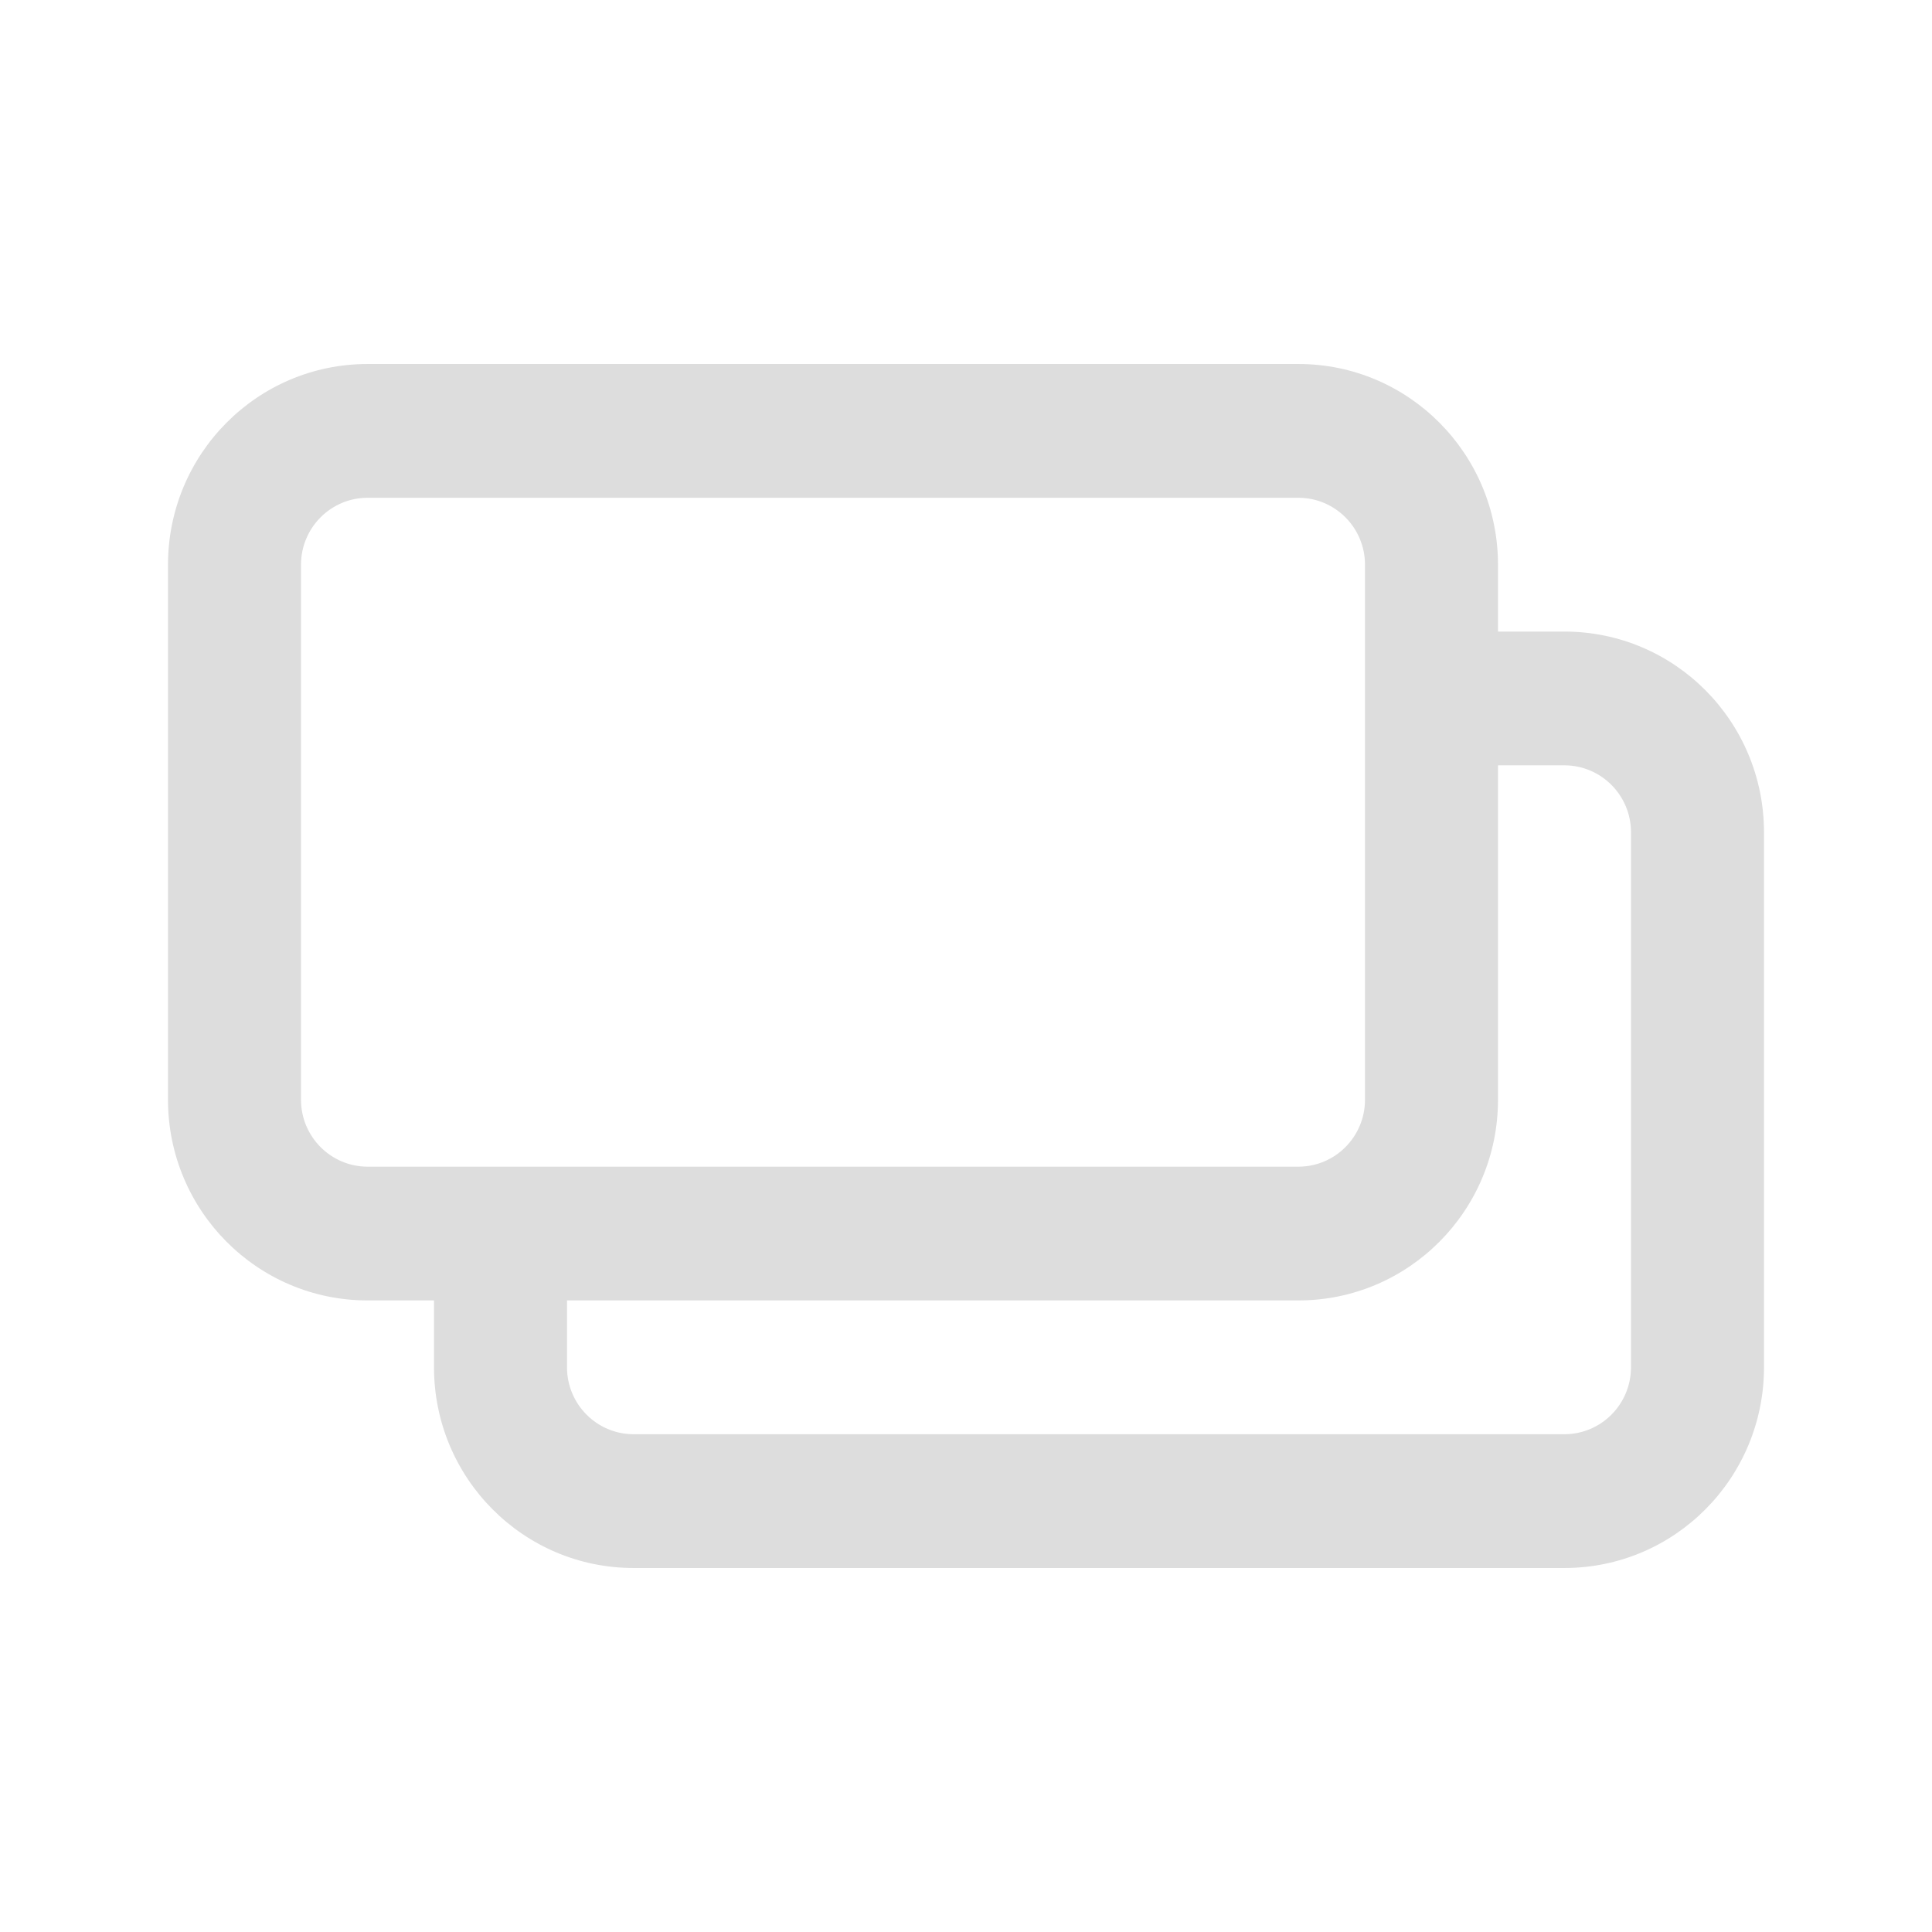
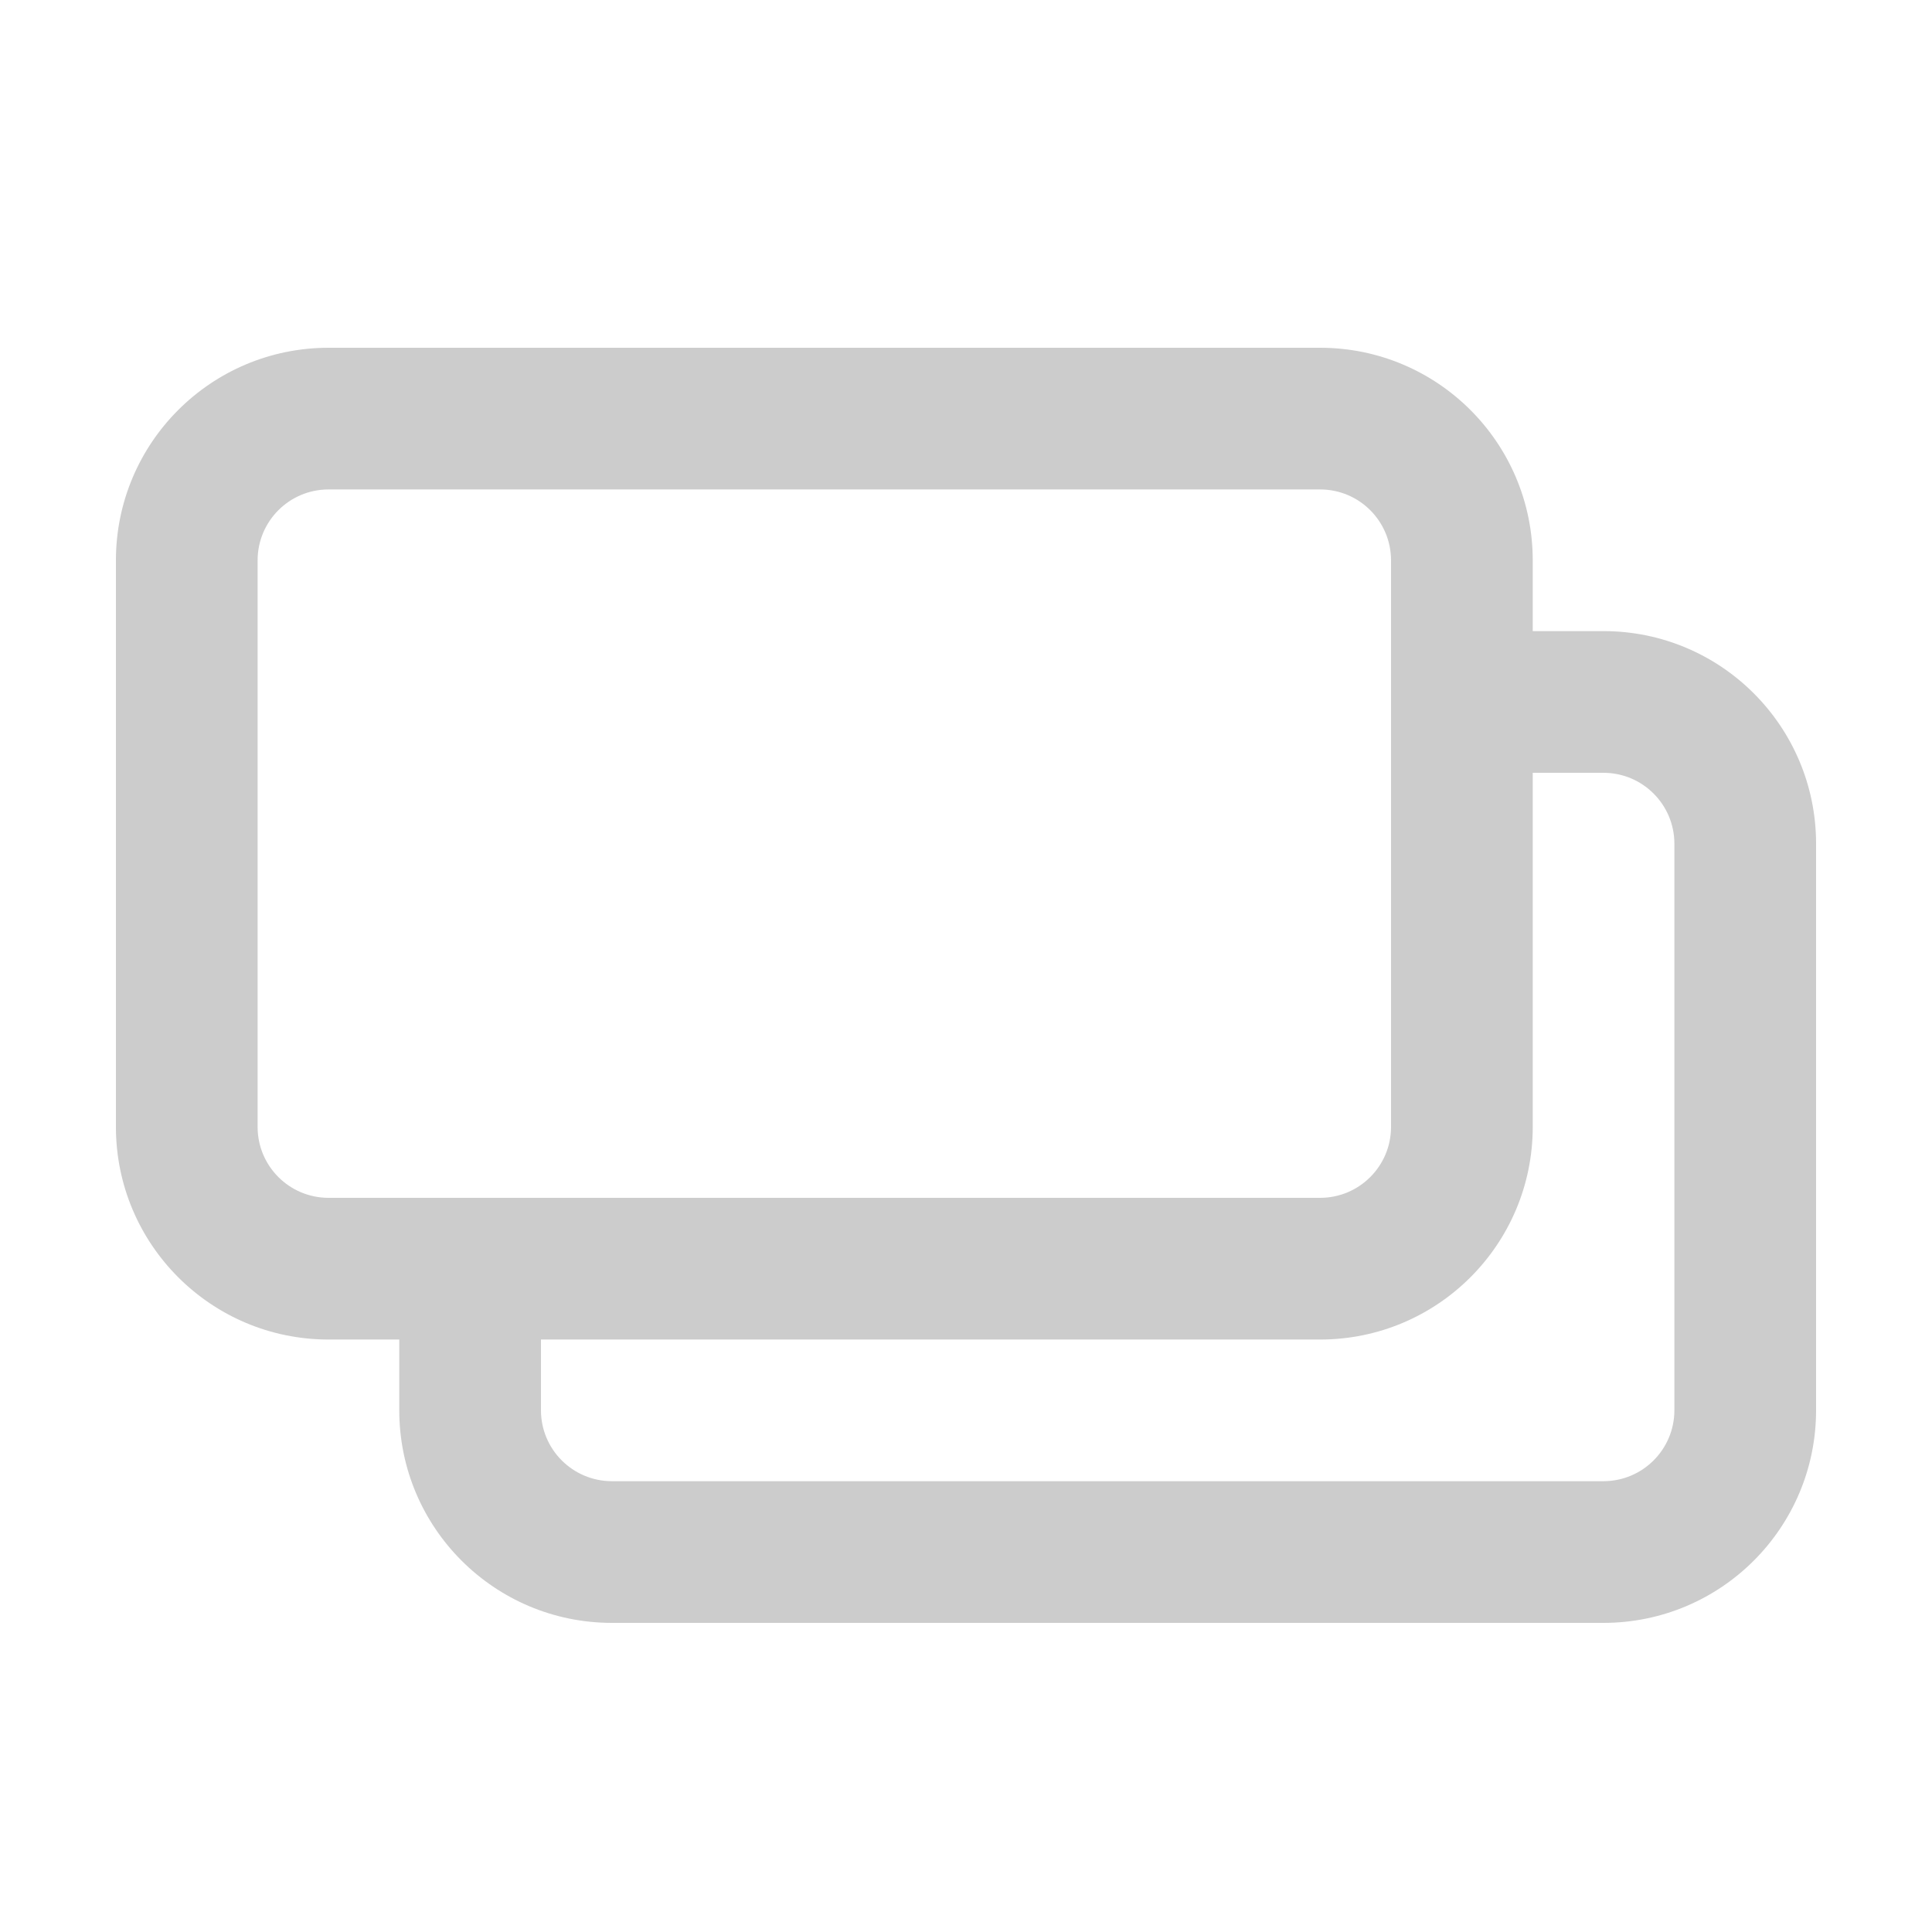
- <svg xmlns="http://www.w3.org/2000/svg" width="69px" height="69px" viewBox="0 0 69 69" version="1.1">
+ <svg xmlns="http://www.w3.org/2000/svg" width="50px" height="50px" viewBox="0 0 50 50" version="1.1">
  <g id="u-icon-external" stroke="none" stroke-width="1" fill="none" fill-rule="evenodd">
-     <g id="Group-3-Copy-2" transform="translate(6, 13)" fill="#DDDDDD">
-       <path d="M52.25,35.833 C52.248,37.152 51.186,38.22 49.875,38.222 L16.625,38.222 C15.314,38.22 14.252,37.152 14.25,35.833 L14.25,33.444 L40.375,33.444 C44.31,33.442 47.498,30.236 47.5,26.278 L47.5,14.333 L49.875,14.333 C51.186,14.336 52.248,15.404 52.25,16.722 L52.25,35.833 Z M4.75,26.278 L4.75,7.167 C4.752,5.848 5.814,4.78 7.125,4.778 L40.375,4.778 C41.686,4.78 42.748,5.848 42.75,7.167 L42.75,26.278 C42.748,27.596 41.686,28.664 40.375,28.667 L7.125,28.667 C5.814,28.664 4.752,27.596 4.75,26.278 L4.75,26.278 Z M49.875,9.556 L47.5,9.556 L47.5,7.167 C47.498,3.208 44.31,0.002 40.375,0 L7.125,0 C3.19,0.002 0.002,3.208 0,7.167 L0,26.278 C0.002,30.236 3.19,33.442 7.125,33.444 L9.5,33.444 L9.5,35.833 C9.502,39.792 12.69,42.998 16.625,43 L49.875,43 C53.81,42.998 56.998,39.792 57,35.833 L57,16.722 C56.998,12.764 53.81,9.558 49.875,9.556 L49.875,9.556 Z" id="Fill-1" />
+     <g id="Group-3-Copy-2" transform="translate(3, 9)" fill="#CCCCCC">
+       <path d="M40.333,27.5 C40.331,28.512 39.512,29.331 38.5,29.333 L12.833,29.333 C11.821,29.331 11.002,28.512 11,27.5 L11,25.667 L31.167,25.667 C34.205,25.665 36.665,23.204 36.667,20.167 L36.667,11 L38.5,11 C39.512,11.002 40.331,11.821 40.333,12.833 L40.333,27.5 Z M3.667,20.167 L3.667,5.5 C3.668,4.488 4.488,3.668 5.5,3.667 L31.167,3.667 C32.179,3.668 32.998,4.488 33,5.5 L33,20.167 C32.998,21.179 32.179,21.998 31.167,22 L5.5,22 C4.488,21.998 3.668,21.179 3.667,20.167 L3.667,20.167 Z M38.5,7.333 L36.667,7.333 L36.667,5.5 C36.665,2.462 34.205,0.002 31.167,0 L5.5,0 C2.462,0.002 0.002,2.462 0,5.5 L0,20.167 C0.002,23.204 2.462,25.665 5.5,25.667 L7.333,25.667 L7.333,27.5 C7.335,30.538 9.796,32.998 12.833,33 L38.5,33 C41.538,32.998 43.998,30.538 44,27.5 L44,12.833 C43.998,9.796 41.538,7.335 38.5,7.333 L38.5,7.333 Z" id="Fill-1" />
    </g>
  </g>
</svg>
